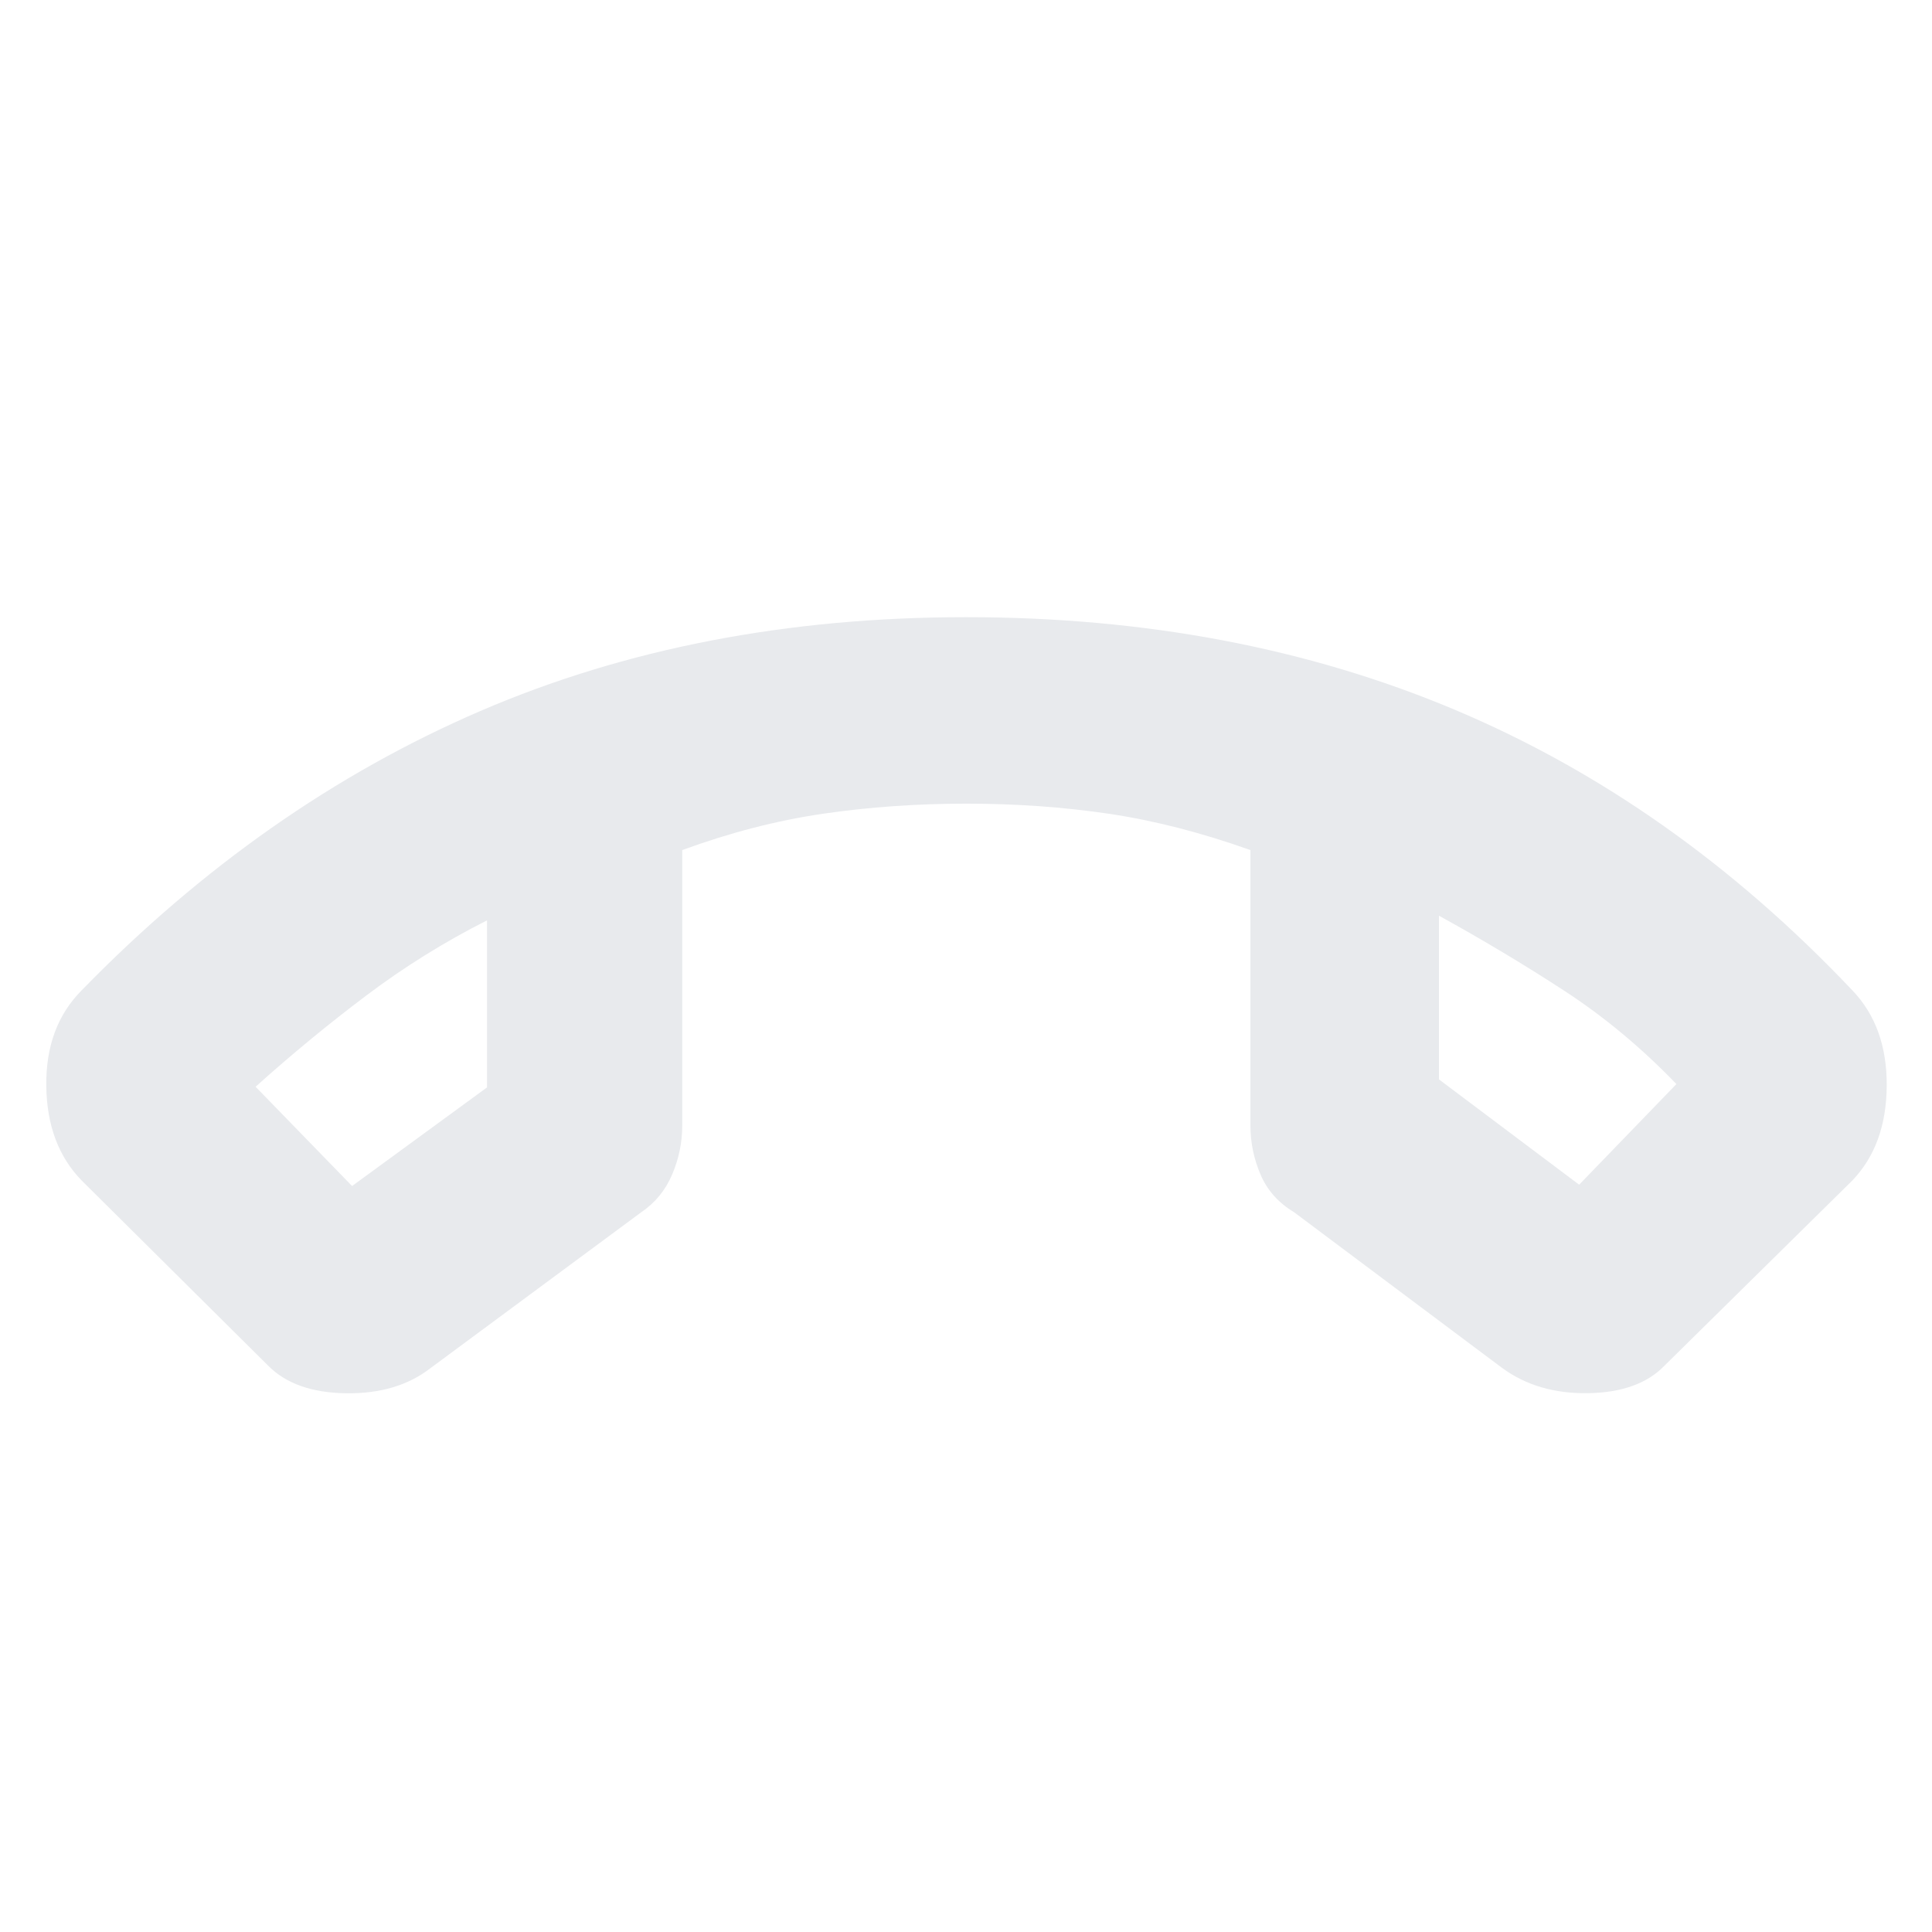
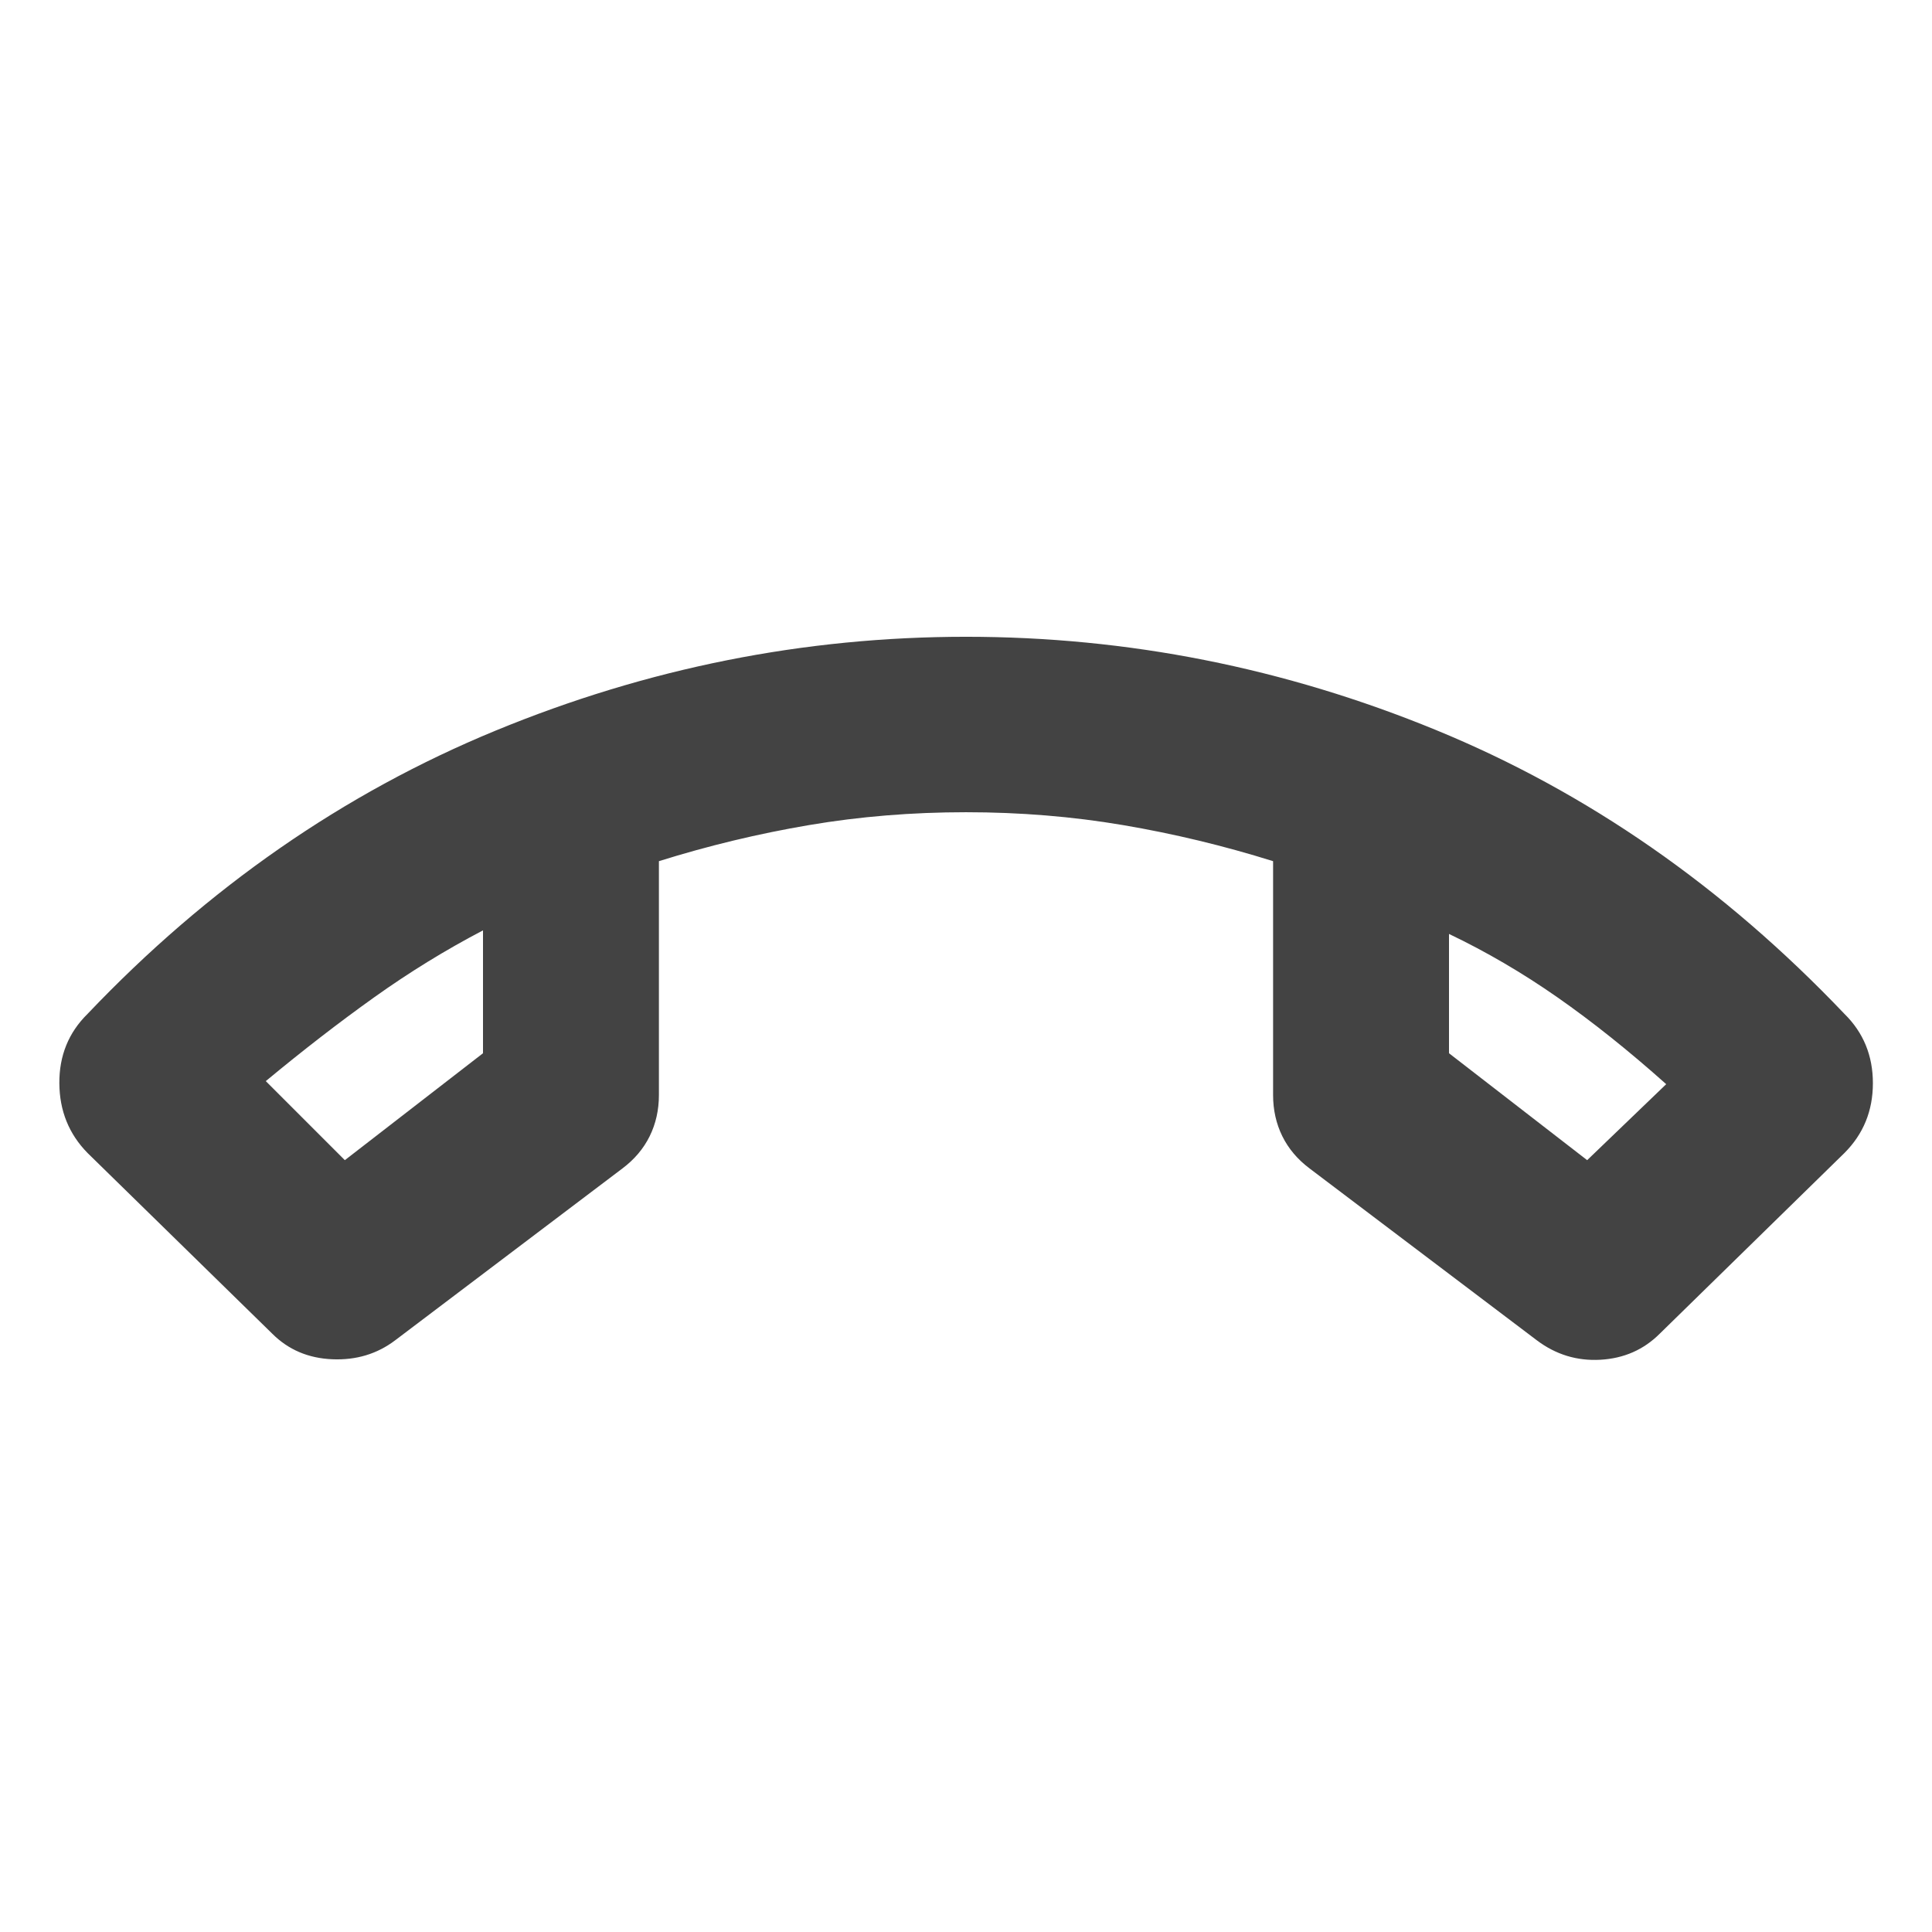
- <svg xmlns="http://www.w3.org/2000/svg" height="24px" viewBox="0 -960 960 960" width="24px" fill="#e8eaed">
-   <path d="m133.33-281.33-92.66-92Q23.33-391 23-420.5 22.67-450 40.67-468q89.66-92 197.94-138.67Q346.89-653.33 480-653.33q133.33 0 242.47 45.83Q831.6-561.67 920.33-468q17.34 18 17.17 47.5-.17 29.5-17.17 47.17l-93.33 92q-12.77 13.18-37.88 13.59-25.12.41-42.79-12.59L643-357.67q-11.67-7-16.67-18.75-5-11.76-5-24.25V-537.6q-36.66-13.07-70.53-18.07-33.86-5-70.63-5-36.78 0-71.14 5T339-537.6v136.93q0 12.49-5 24.25-5 11.75-15.33 18.75l-104.8 77.52q-16.54 12.82-41.95 12.46-25.4-.36-38.59-13.64ZM242-502.67q-31.67 16-59.93 37.29Q153.8-444.1 127-420l47.95 49.33 67.05-49v-83ZM715-505v81.33l69.67 52.34 48.33-50q-26-27-55.67-46.34Q747.67-487 715-505Zm-473 2.33ZM715-505Z" />
+ <svg xmlns="http://www.w3.org/2000/svg" height="24px" viewBox="0 -960 960 960" width="24px" fill="#434343">
+   <path d="m135.28-297.3-91.76-89.77q-13.91-14.15-14.03-34.69-.12-20.54 14.03-34.46 89.44-94.04 202.64-140.7Q359.37-643.59 480-643.59q120.63 0 233.46 46.31 112.82 46.3 203.02 141.06 14.15 13.92 14.15 34.46t-14.15 34.69l-91.76 89.77q-11.96 11.95-29.45 12.95t-31.64-9.67l-112.89-85.37q-8.96-6.72-13.56-16.03-4.59-9.32-4.59-20.51v-116.16q-36.81-11.52-74.54-17.92-37.72-6.4-78.05-6.4t-78.05 6.4q-37.73 6.4-74.54 17.92v116.16q0 11.19-4.59 20.51-4.6 9.31-13.56 16.03l-112.89 85.37q-13.44 10.19-31.28 9.43-17.85-.76-29.81-12.71ZM240-497.7q-27.8 14.53-53.97 33.19-26.16 18.66-53.96 41.71l39.28 39.28L240-436.65v-61.05Zm480 1.77v59.28l68.65 53.13 39.28-37.76q-27.8-24.81-53.96-43.09-26.17-18.28-53.97-31.56Zm-480-1.77Zm480 1.77Z" />
</svg>
